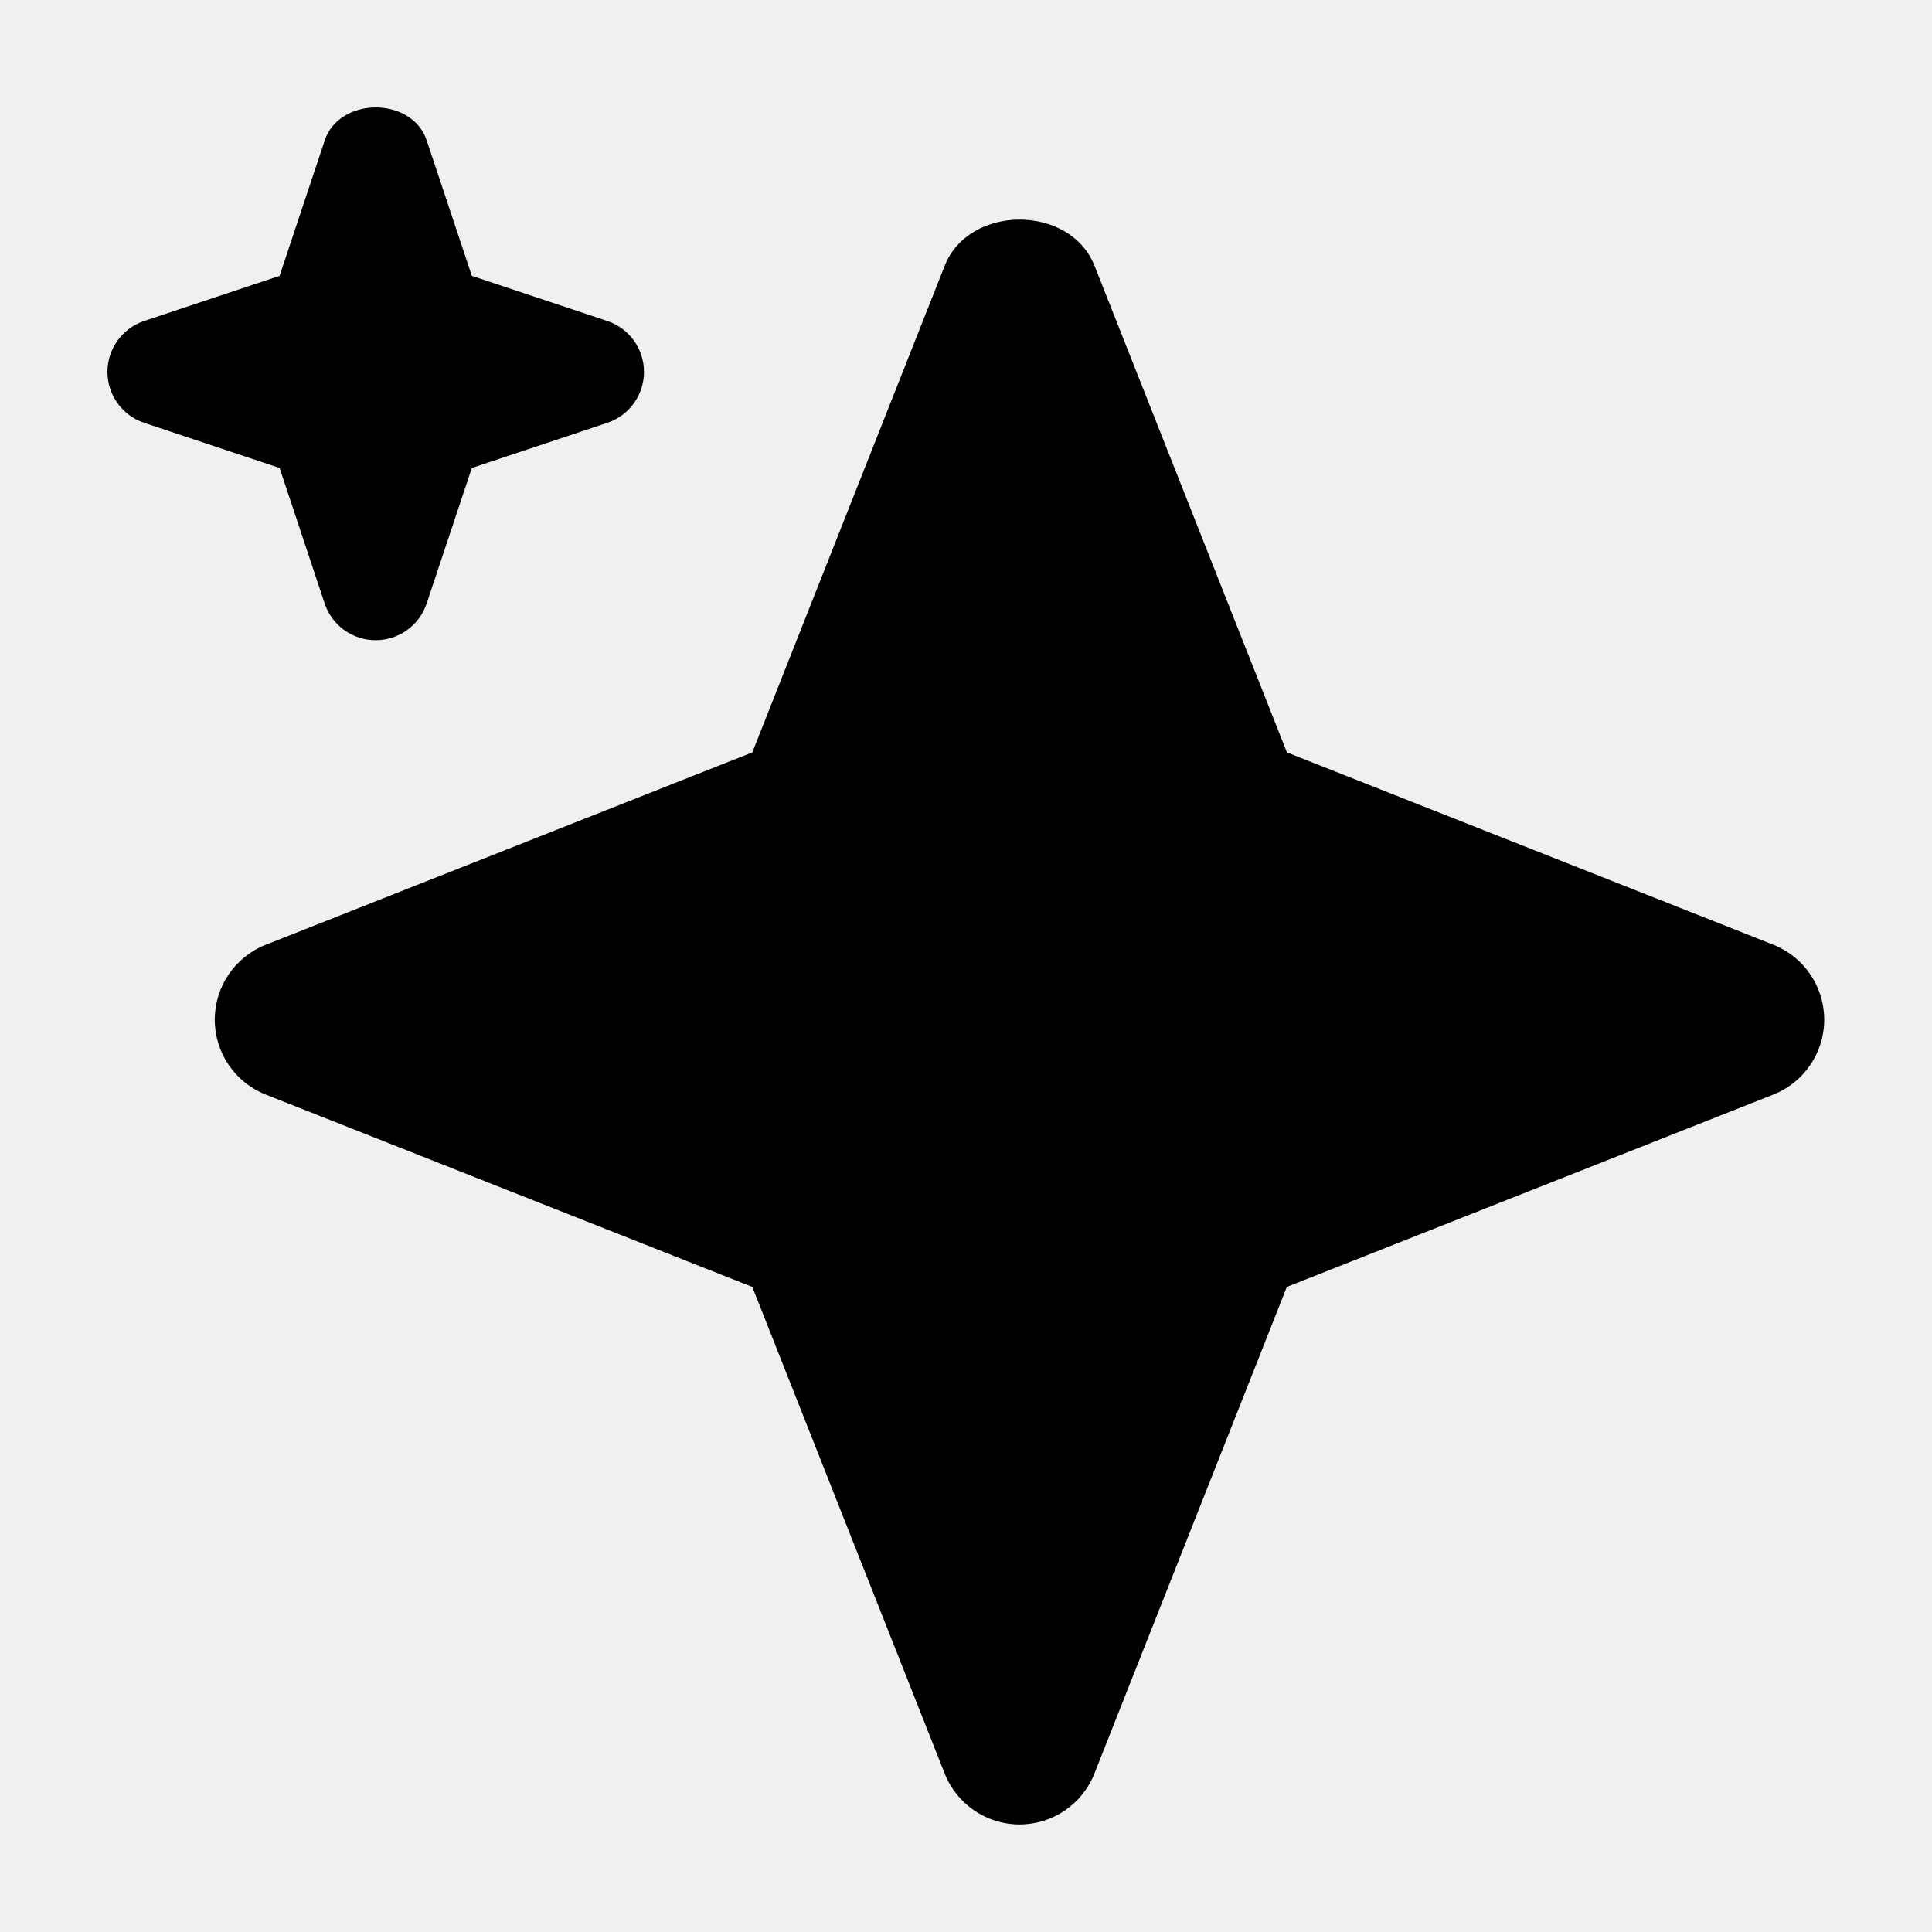
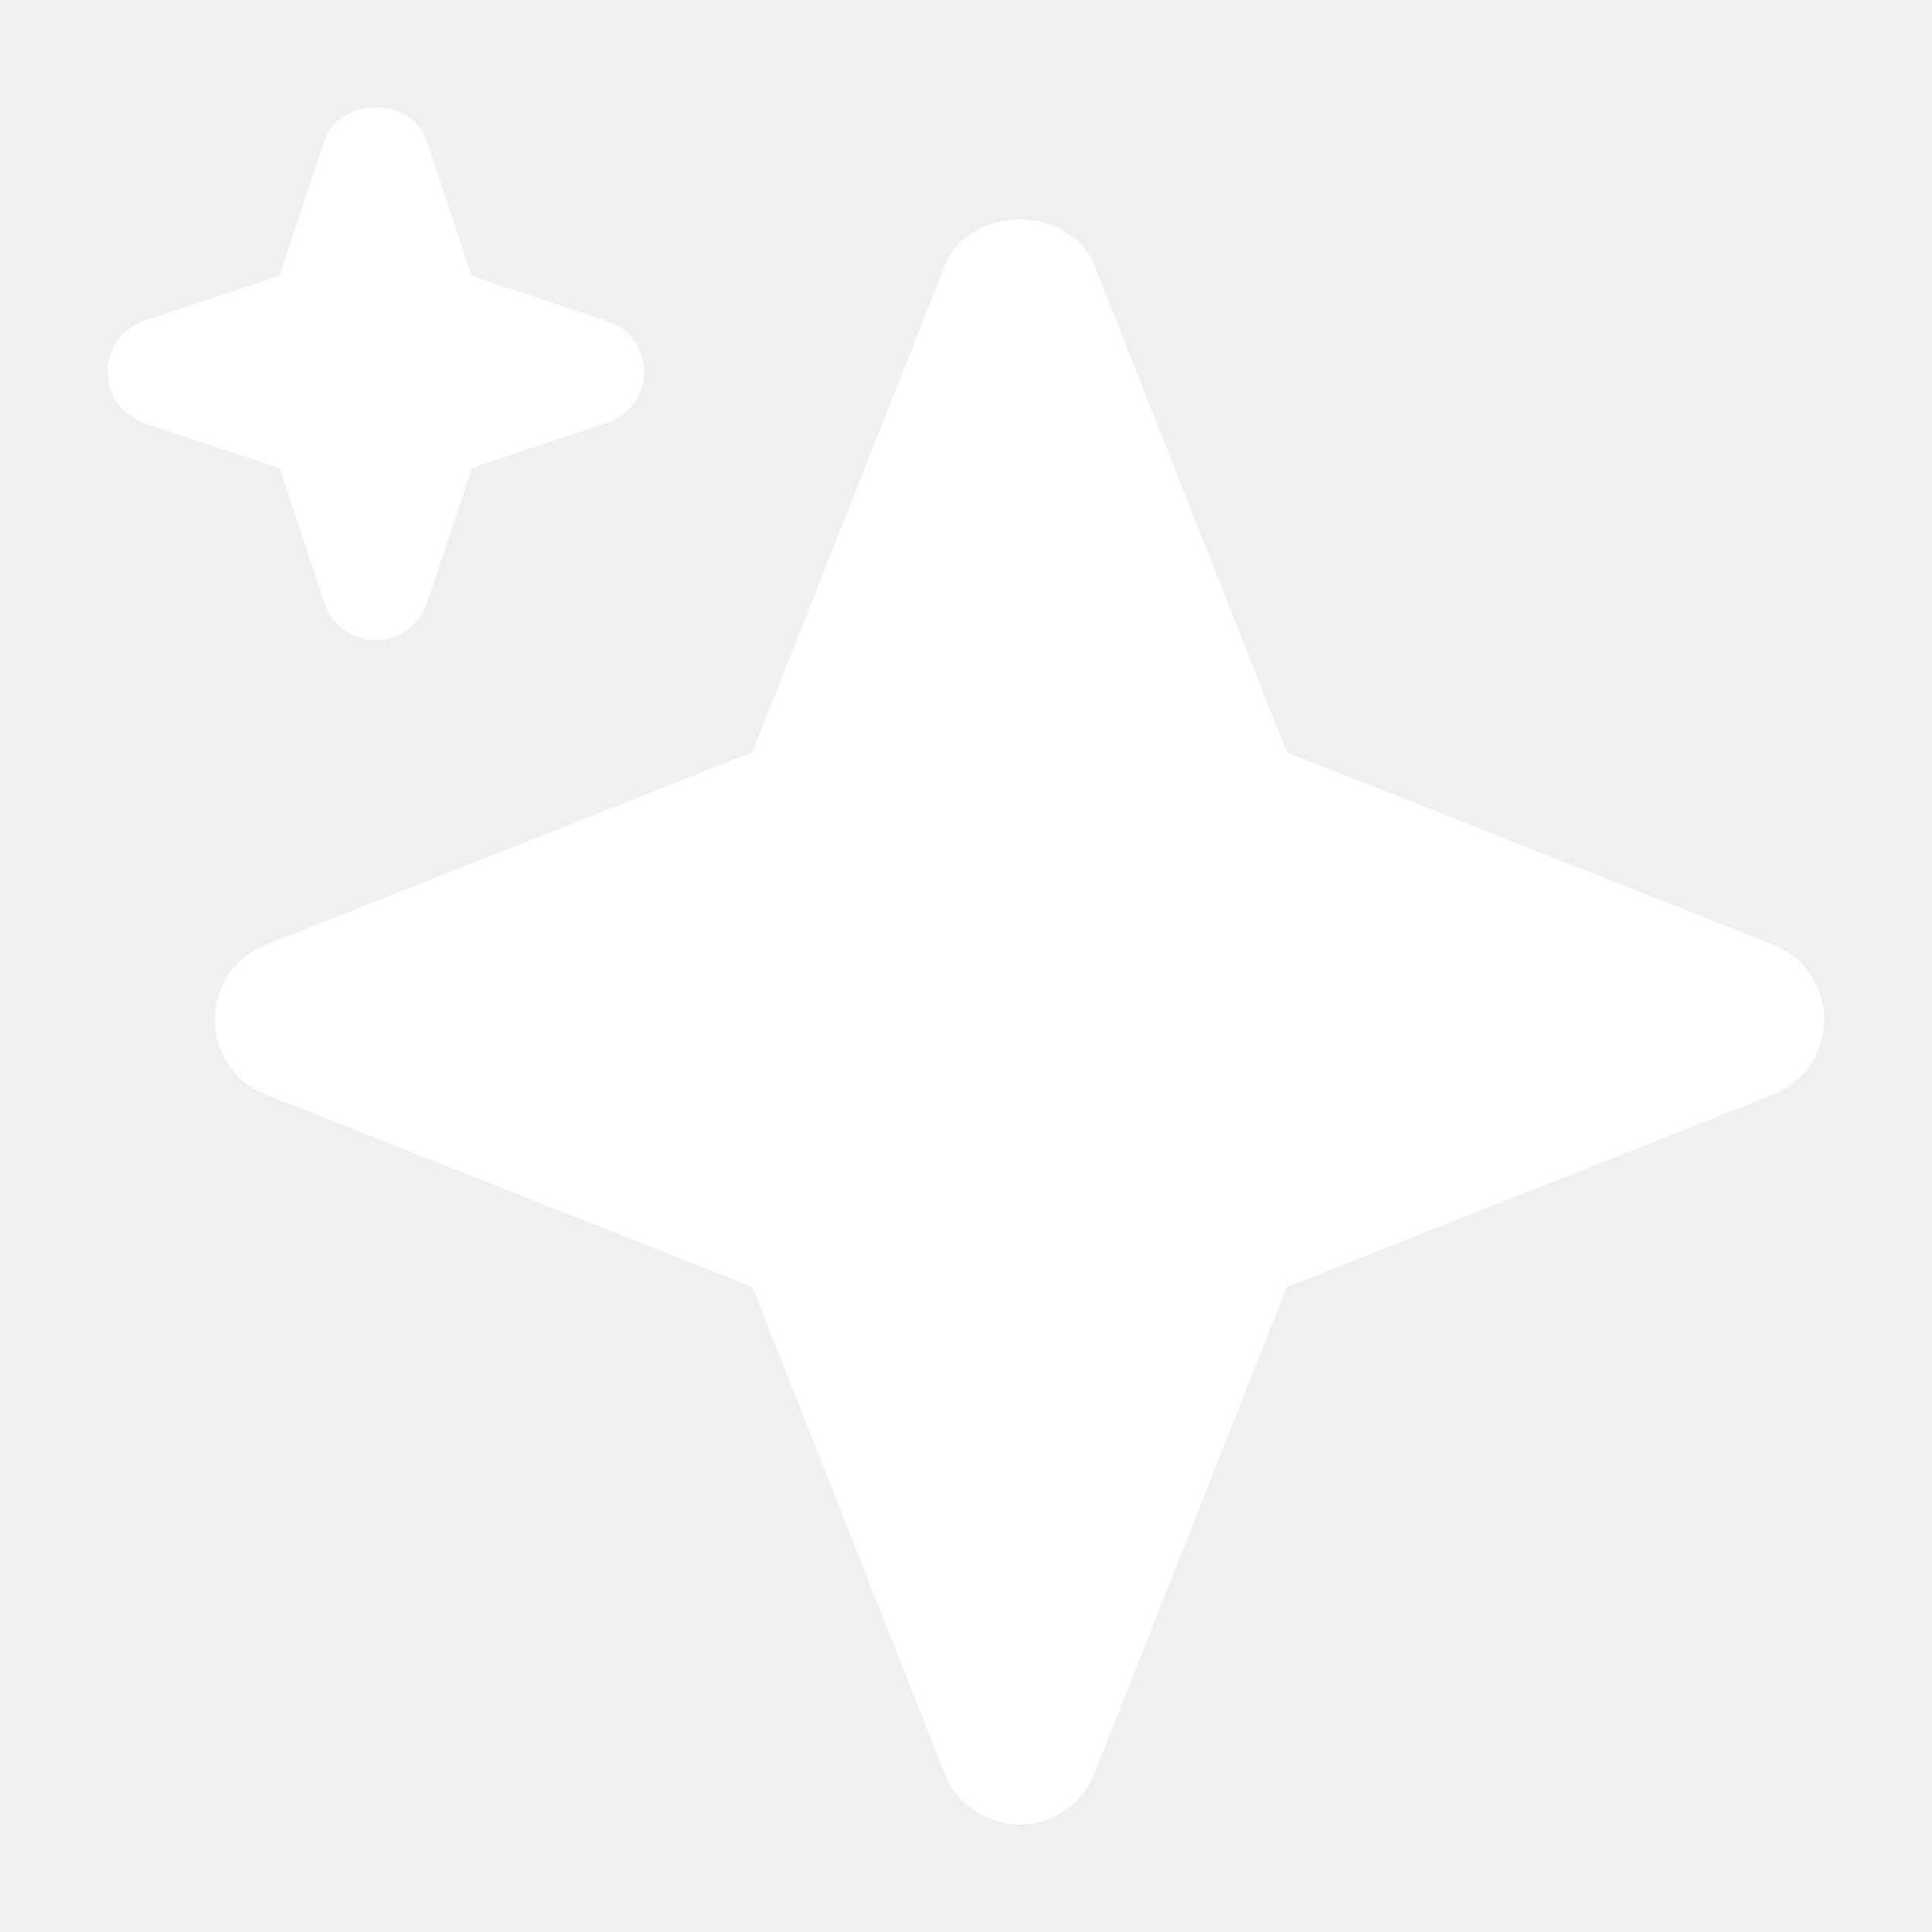
- <svg xmlns="http://www.w3.org/2000/svg" width="18" height="18" fill="#000000" viewBox="0 0 18 18">
+ <svg xmlns="http://www.w3.org/2000/svg" width="18" height="18" fill="#ffffff" viewBox="0 0 18 18">
  <path d="M3.025 5.623a.501.501 0 0 0 .95 0l.421-1.263 1.263-.421a.5.5 0 0 0 0-.948L4.396 2.57l-.421-1.263c-.137-.408-.812-.408-.949 0L2.605 2.57l-1.263.421a.5.5 0 0 0 0 .948l1.263.421zm13.5 3.18L11.99 7.01l-1.793-4.535c-.227-.572-1.168-.572-1.395 0L7.009 7.01 2.474 8.803a.75.75 0 0 0 0 1.394l4.535 1.793 1.793 4.535a.75.75 0 0 0 1.394 0l1.793-4.535 4.535-1.793a.751.751 0 0 0 .001-1.394" />
</svg>
